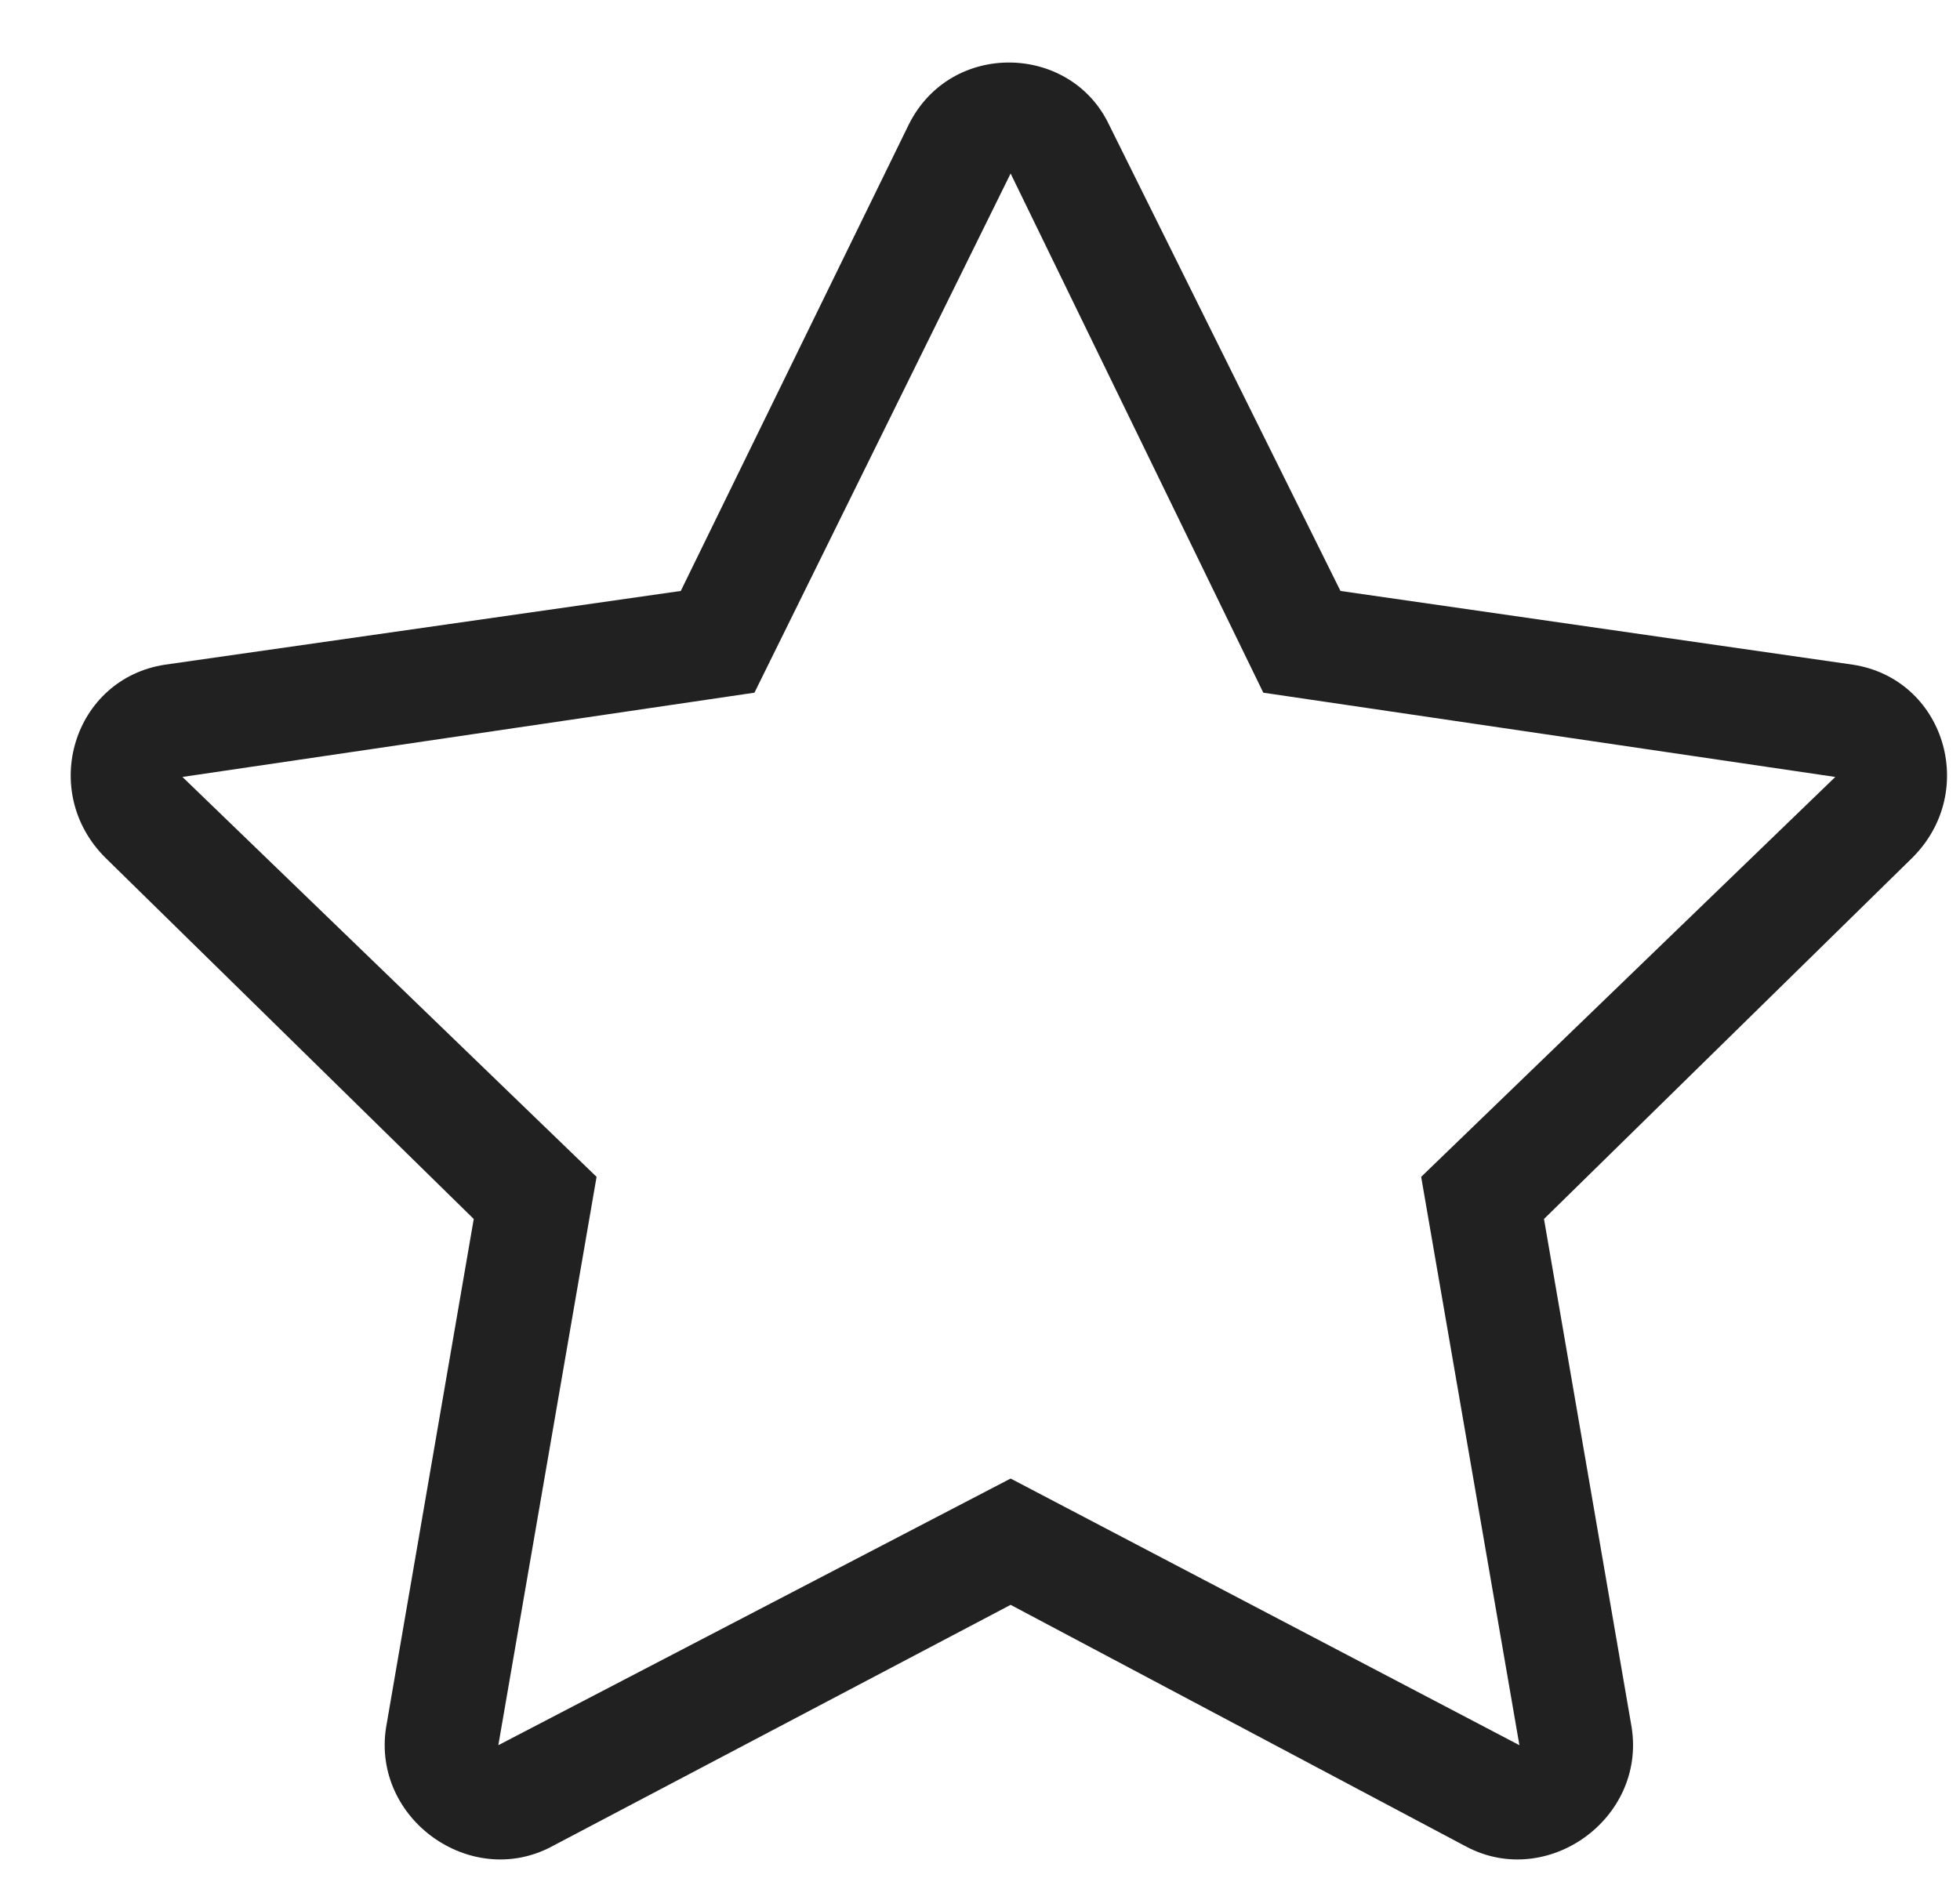
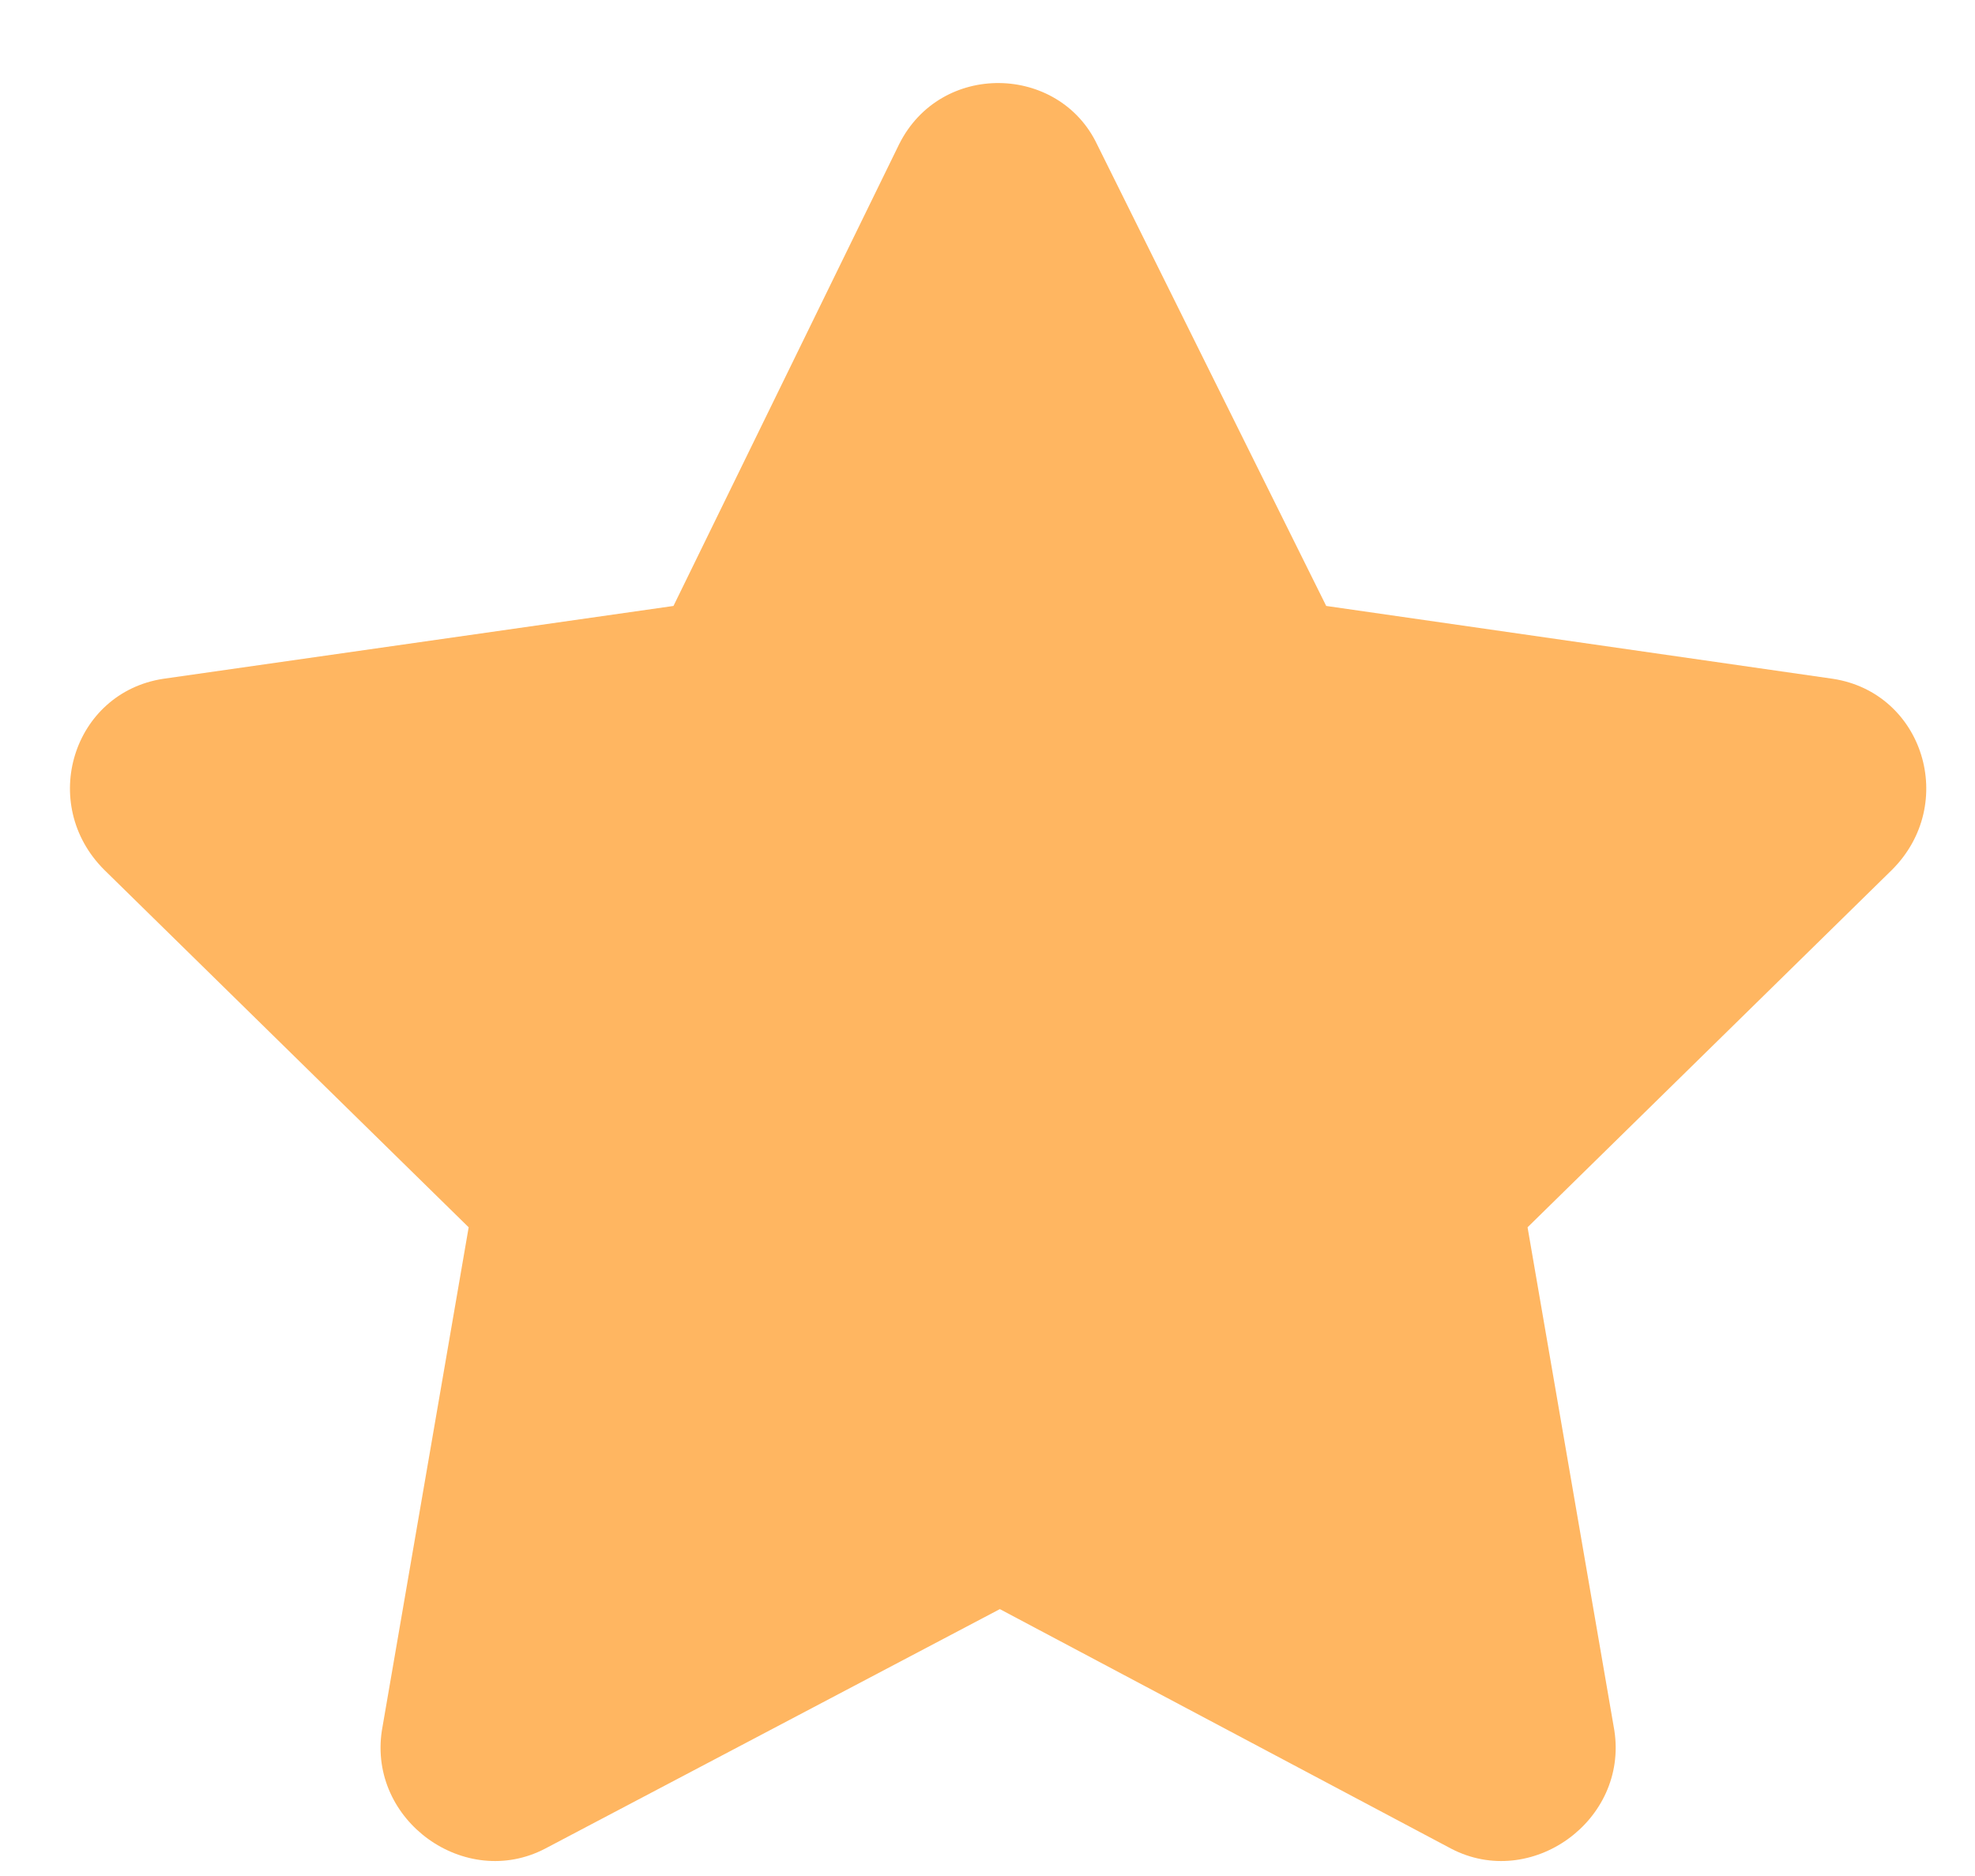
- <svg xmlns="http://www.w3.org/2000/svg" width="24" height="23" viewBox="0 0 24 23" fill="none">
-   <path d="M22.688 8.141L16.414 7.238L13.578 1.523C13.105 0.535 11.645 0.492 11.129 1.523L8.336 7.238L2.02 8.141C0.902 8.312 0.473 9.688 1.289 10.504L5.801 14.93L4.727 21.16C4.555 22.277 5.758 23.137 6.746 22.621L12.375 19.656L17.961 22.621C18.949 23.137 20.152 22.277 19.98 21.16L18.906 14.93L23.418 10.504C24.234 9.688 23.805 8.312 22.688 8.141ZM17.402 14.414L18.605 21.375L12.375 18.109L6.102 21.375L7.305 14.414L2.234 9.516L9.238 8.484L12.375 2.125L15.469 8.484L22.473 9.516L17.402 14.414Z" fill="#212121" />
+ <svg xmlns="http://www.w3.org/2000/svg" width="20" height="19" viewBox="0 0 20 19" fill="none">
+   <path d="M9.105 1.461L6.82 6.137L1.652 6.875C0.738 7.016 0.387 8.141 1.055 8.809L4.746 12.43L3.867 17.527C3.727 18.441 4.711 19.145 5.52 18.723L10.125 16.297L14.695 18.723C15.504 19.145 16.488 18.441 16.348 17.527L15.469 12.43L19.16 8.809C19.828 8.141 19.477 7.016 18.562 6.875L13.43 6.137L11.109 1.461C10.723 0.652 9.527 0.617 9.105 1.461Z" fill="#FFB661" />
</svg>
